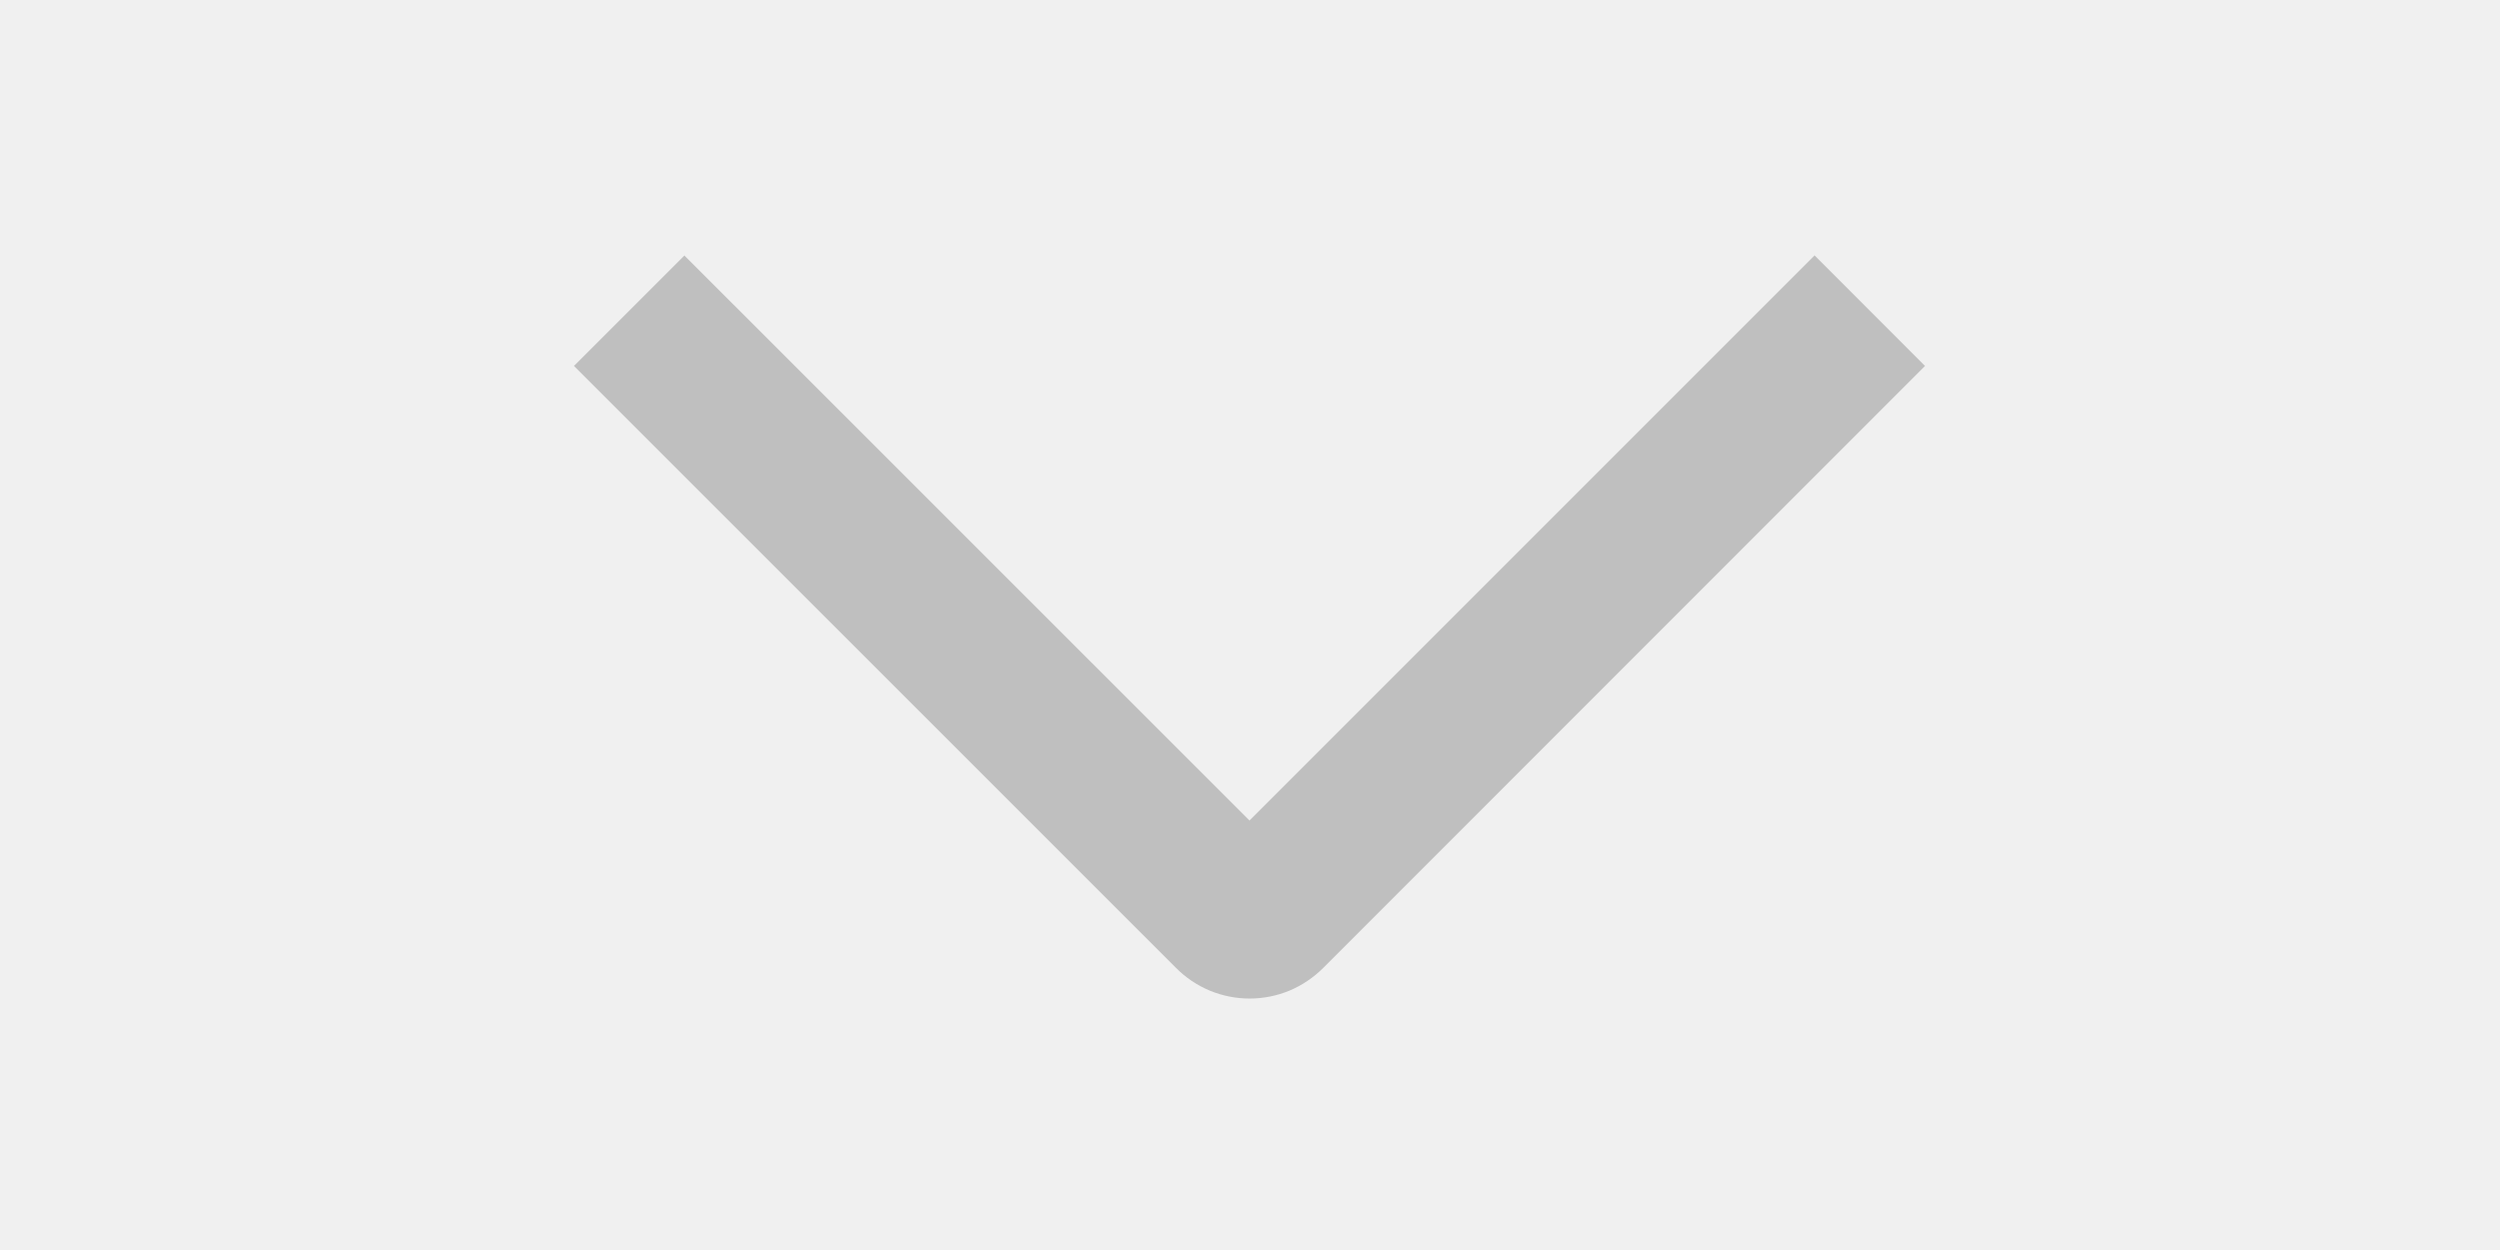
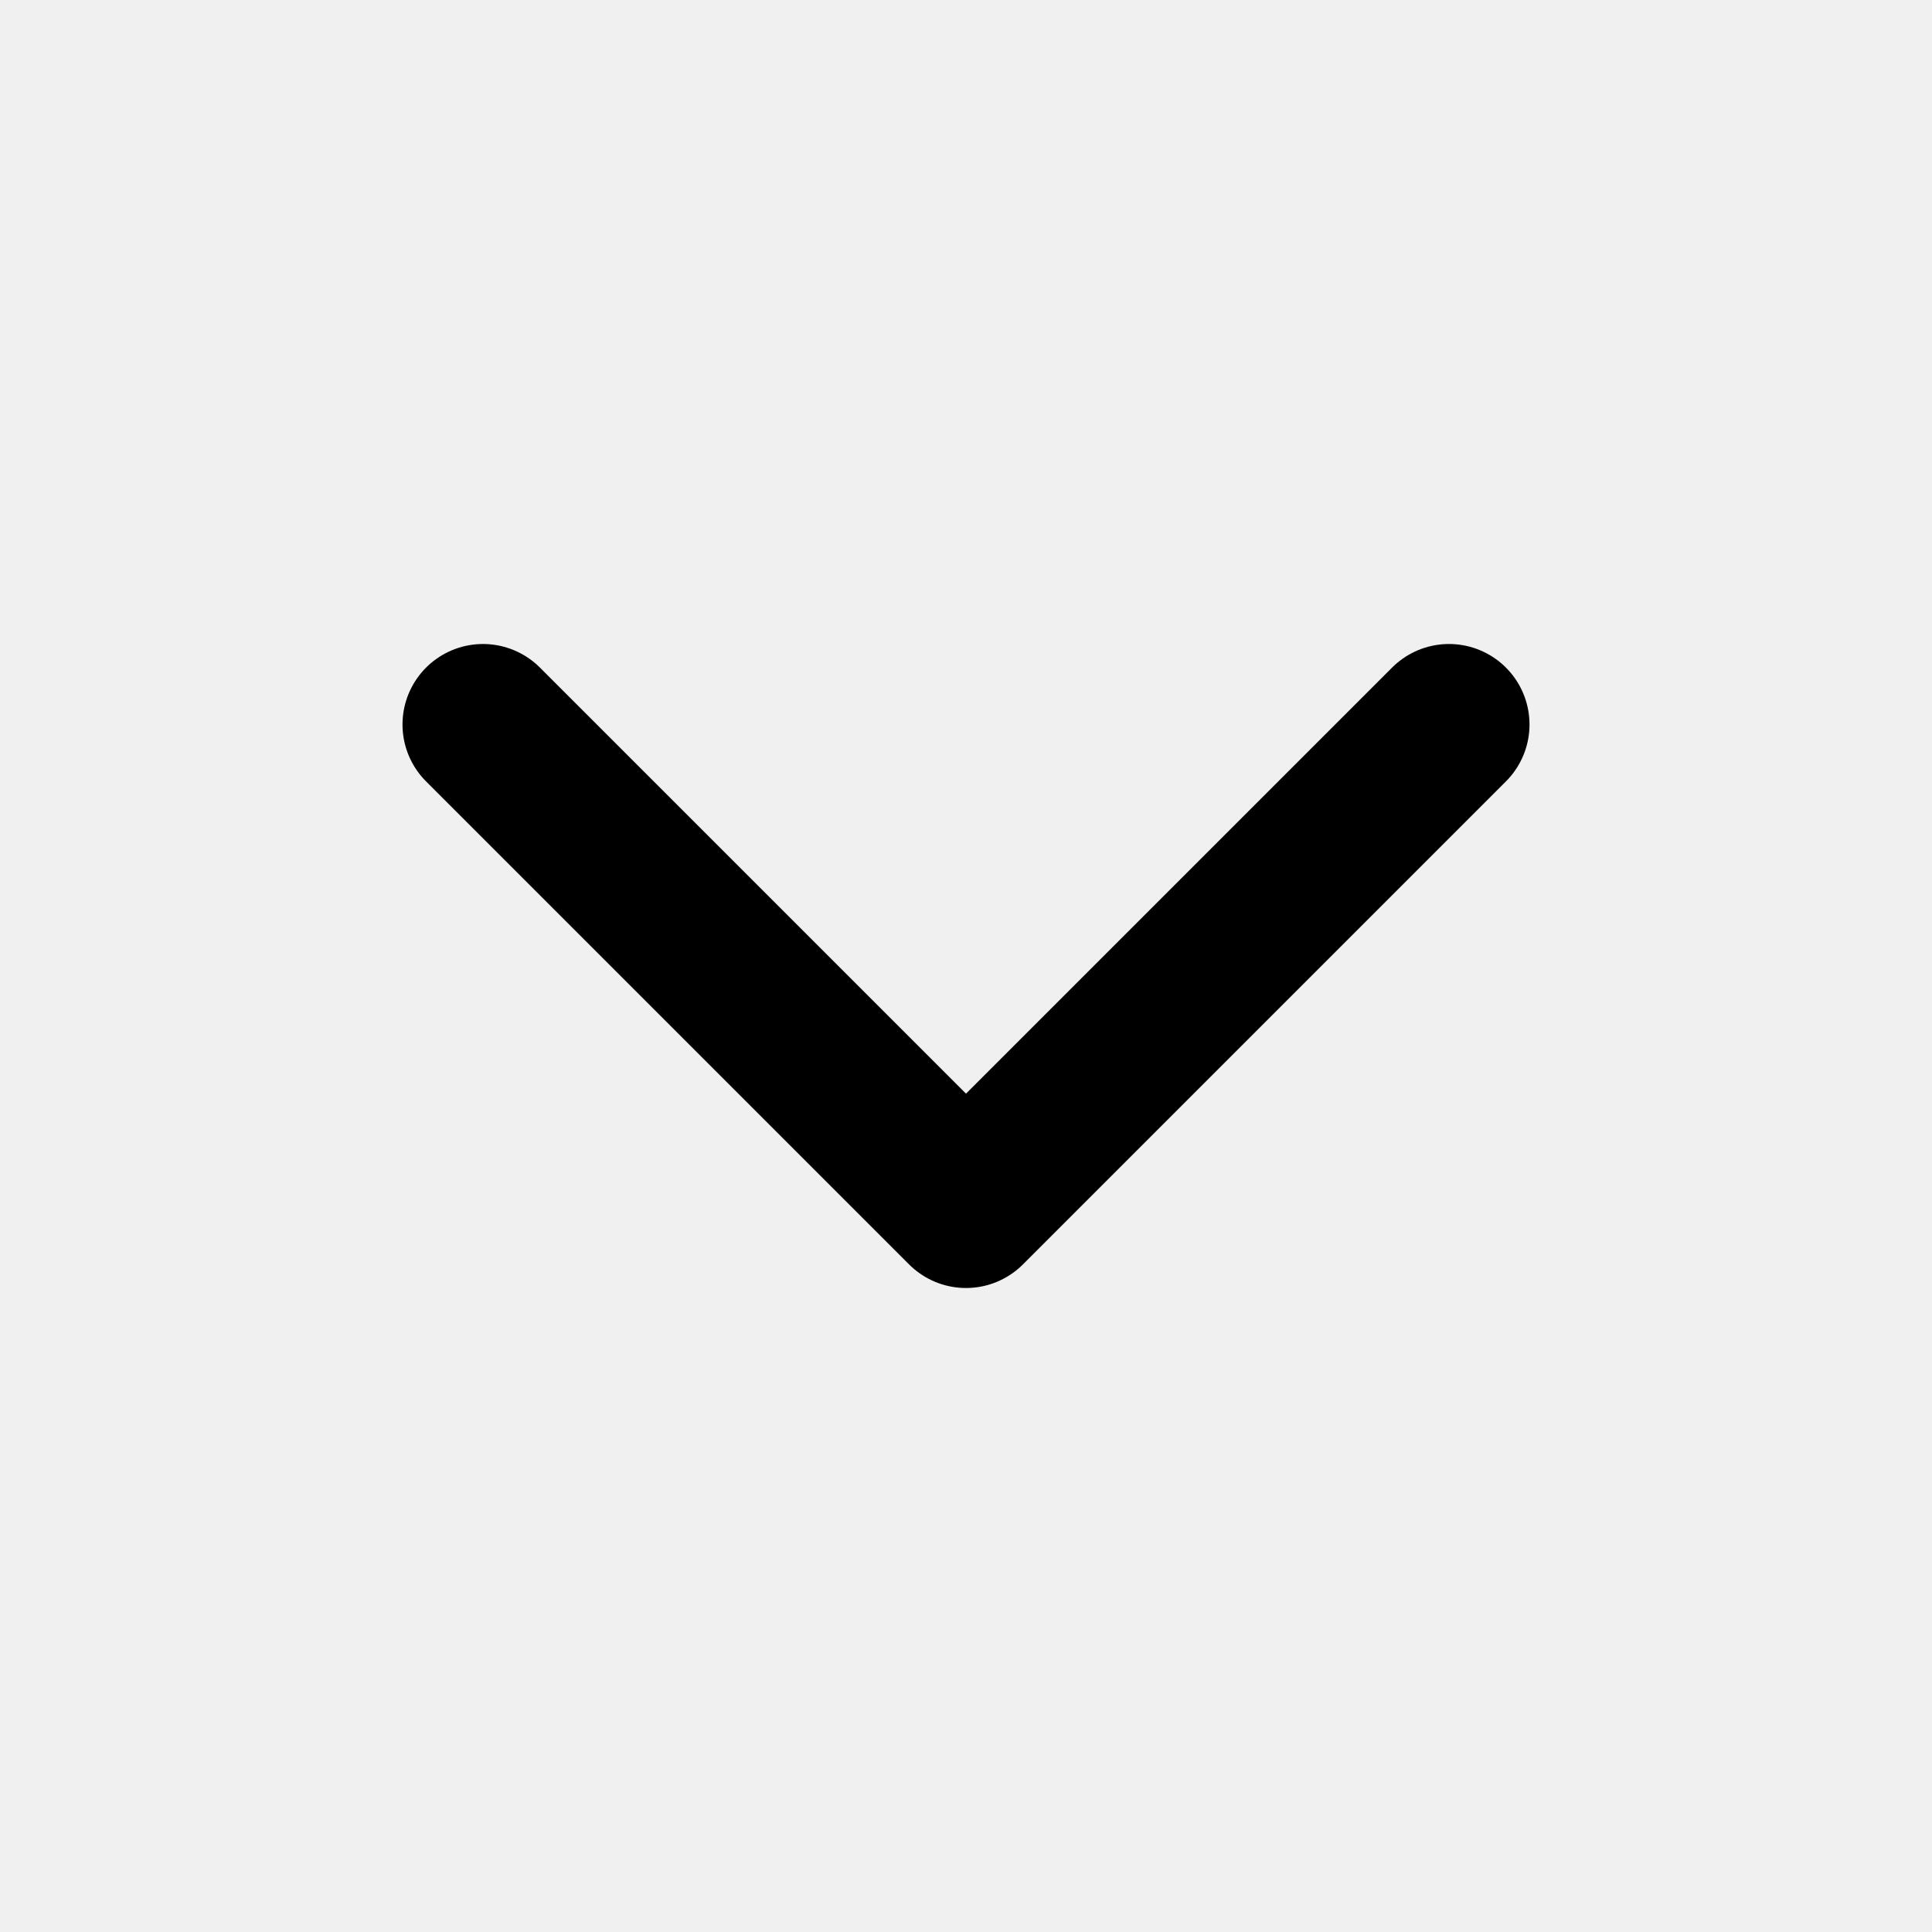
- <svg xmlns="http://www.w3.org/2000/svg" width="24" height="12" viewBox="0 0 24 12" fill="none">
-   <g clip-path="url(#clip0_254_2287)">
-     <path d="M17.42 2.452L18.48 3.513L12.703 9.292C12.61 9.385 12.5 9.459 12.379 9.51C12.258 9.56 12.128 9.586 11.996 9.586C11.865 9.586 11.735 9.56 11.614 9.51C11.492 9.459 11.382 9.385 11.29 9.292L5.51 3.513L6.57 2.453L11.995 7.877L17.42 2.452Z" fill="#BFBFBF" />
-   </g>
-   <defs>
-     <clipPath id="clip0_254_2287">
-       <rect width="12" height="24" fill="white" transform="matrix(0 1 -1 0 24 0)" />
-     </clipPath>
-   </defs>
+ <svg xmlns="http://www.w3.org/2000/svg" width="32" height="32" viewBox="0 0 24 24" fill="none">
+   <path d="M6 9L12 15L18 9" stroke="black" stroke-width="2" stroke-linecap="round" stroke-linejoin="round" fill="none" />
</svg>
